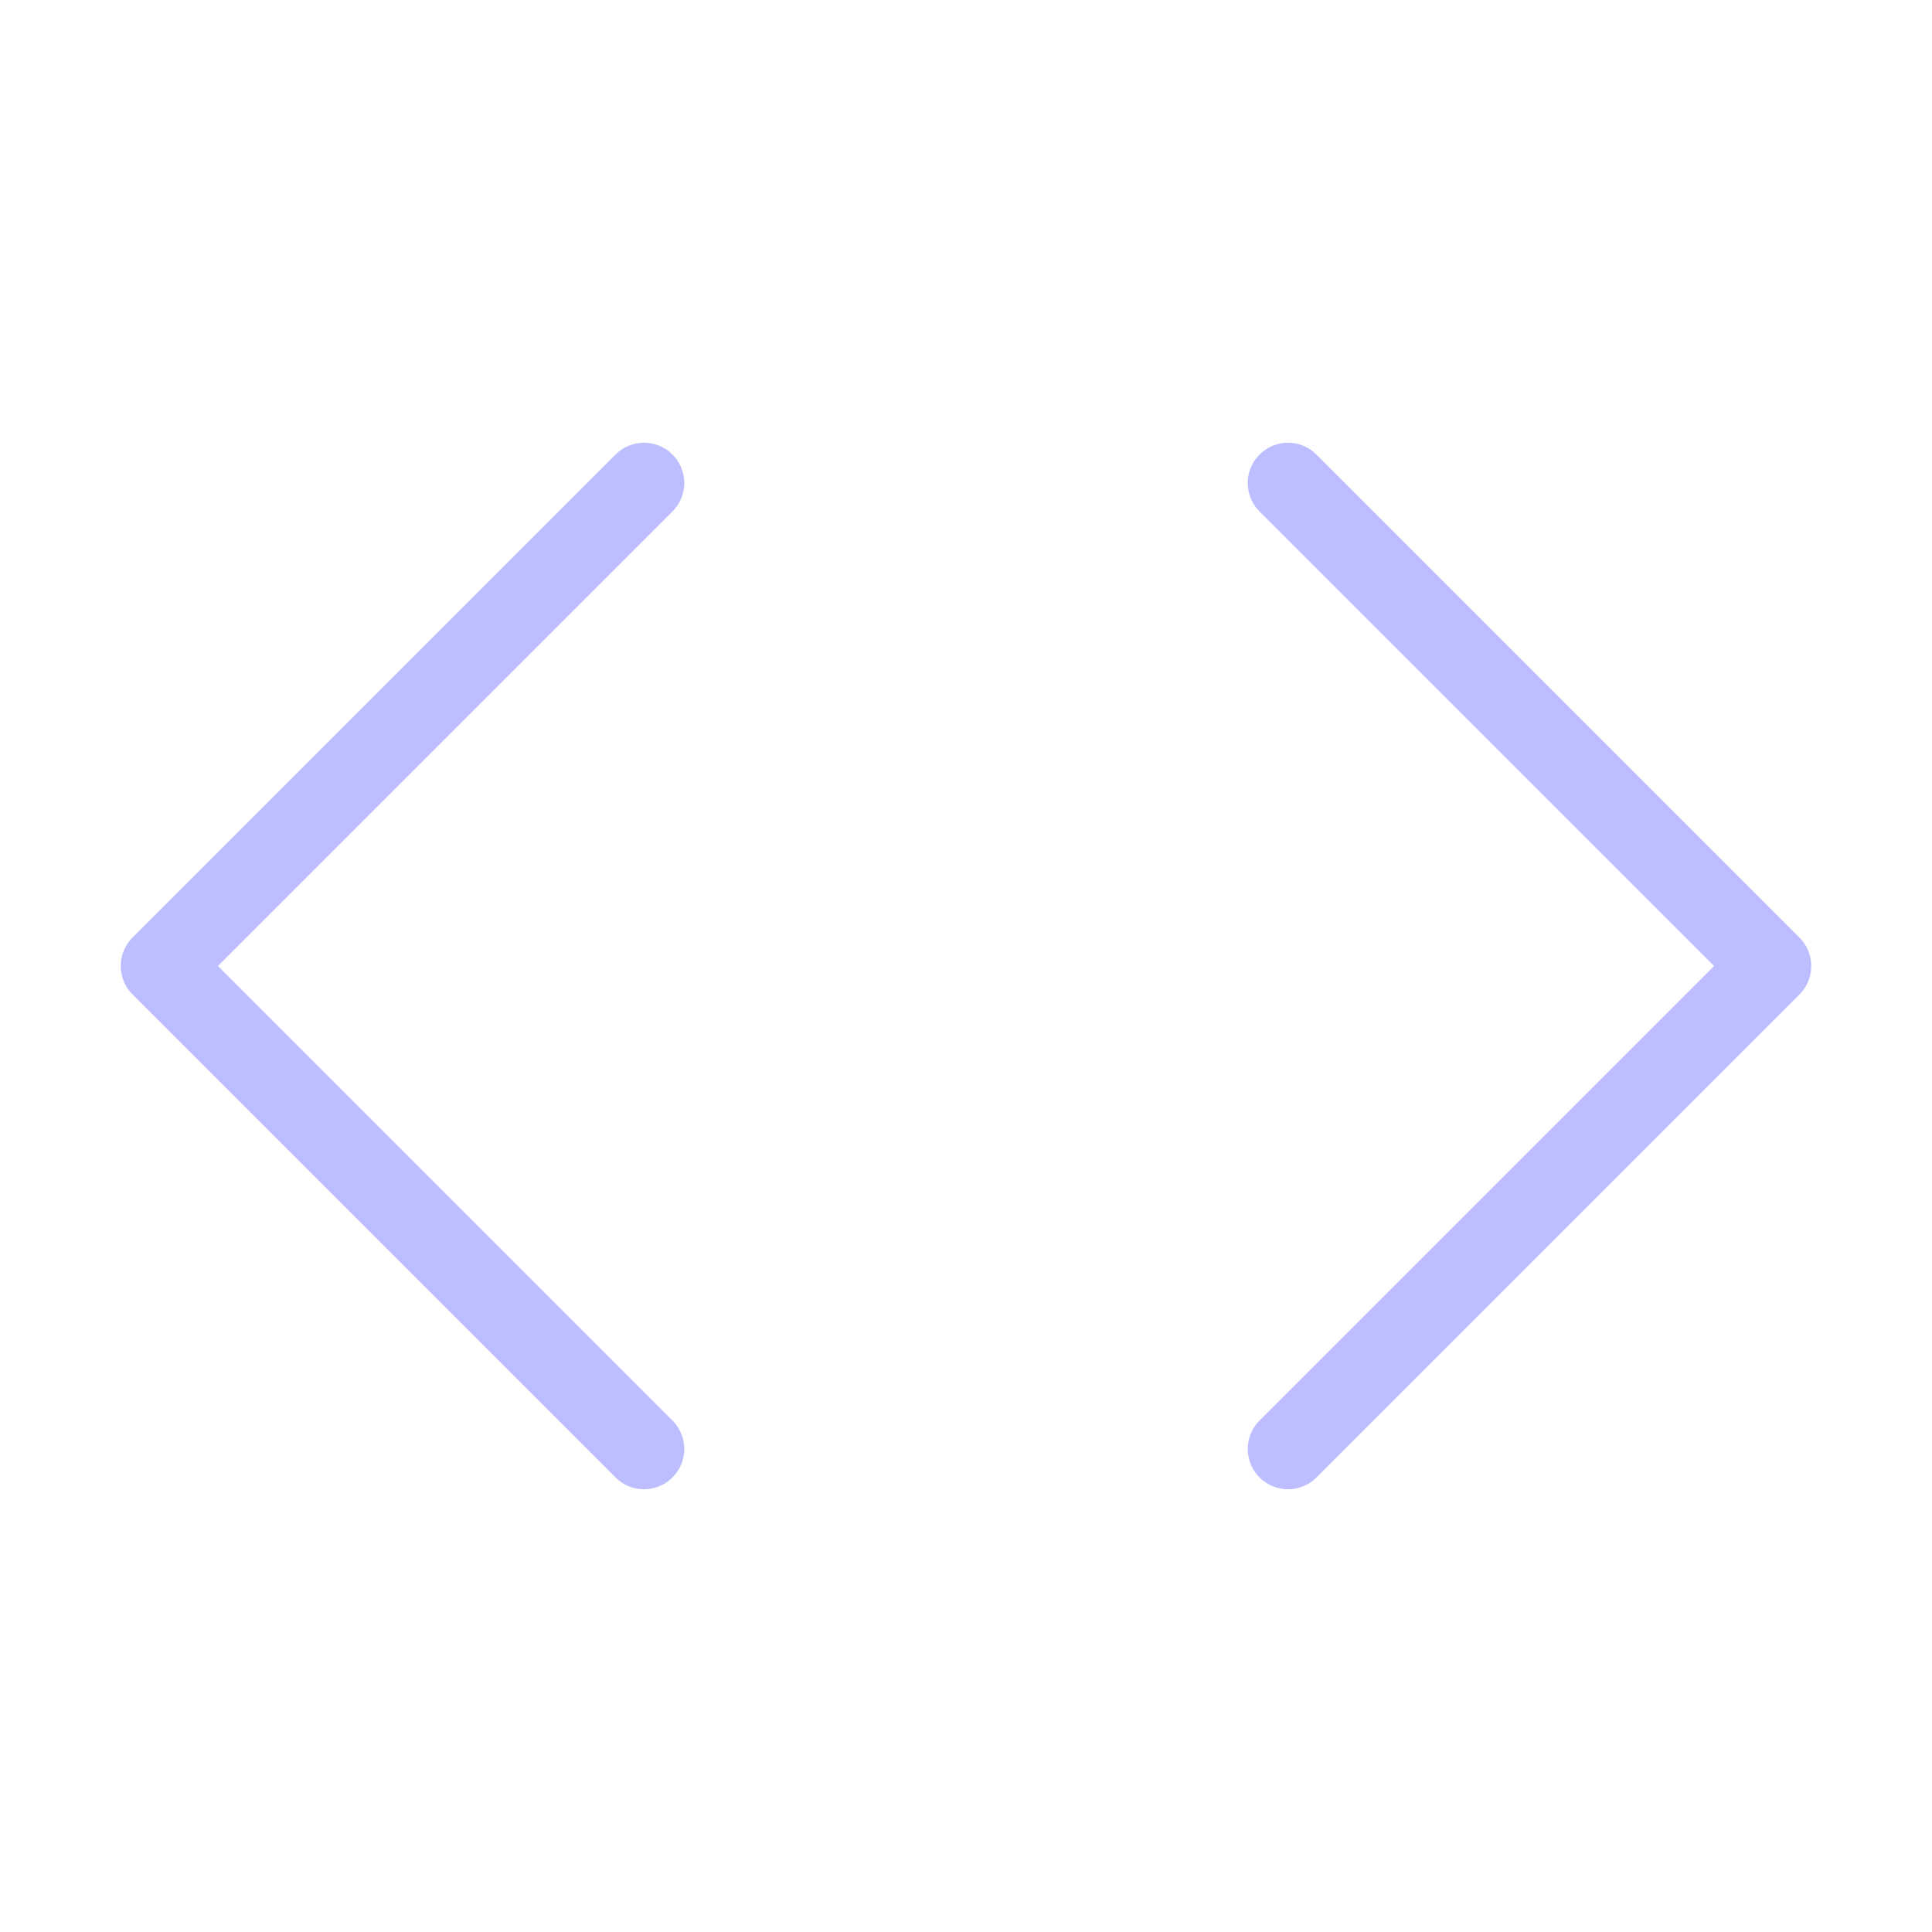
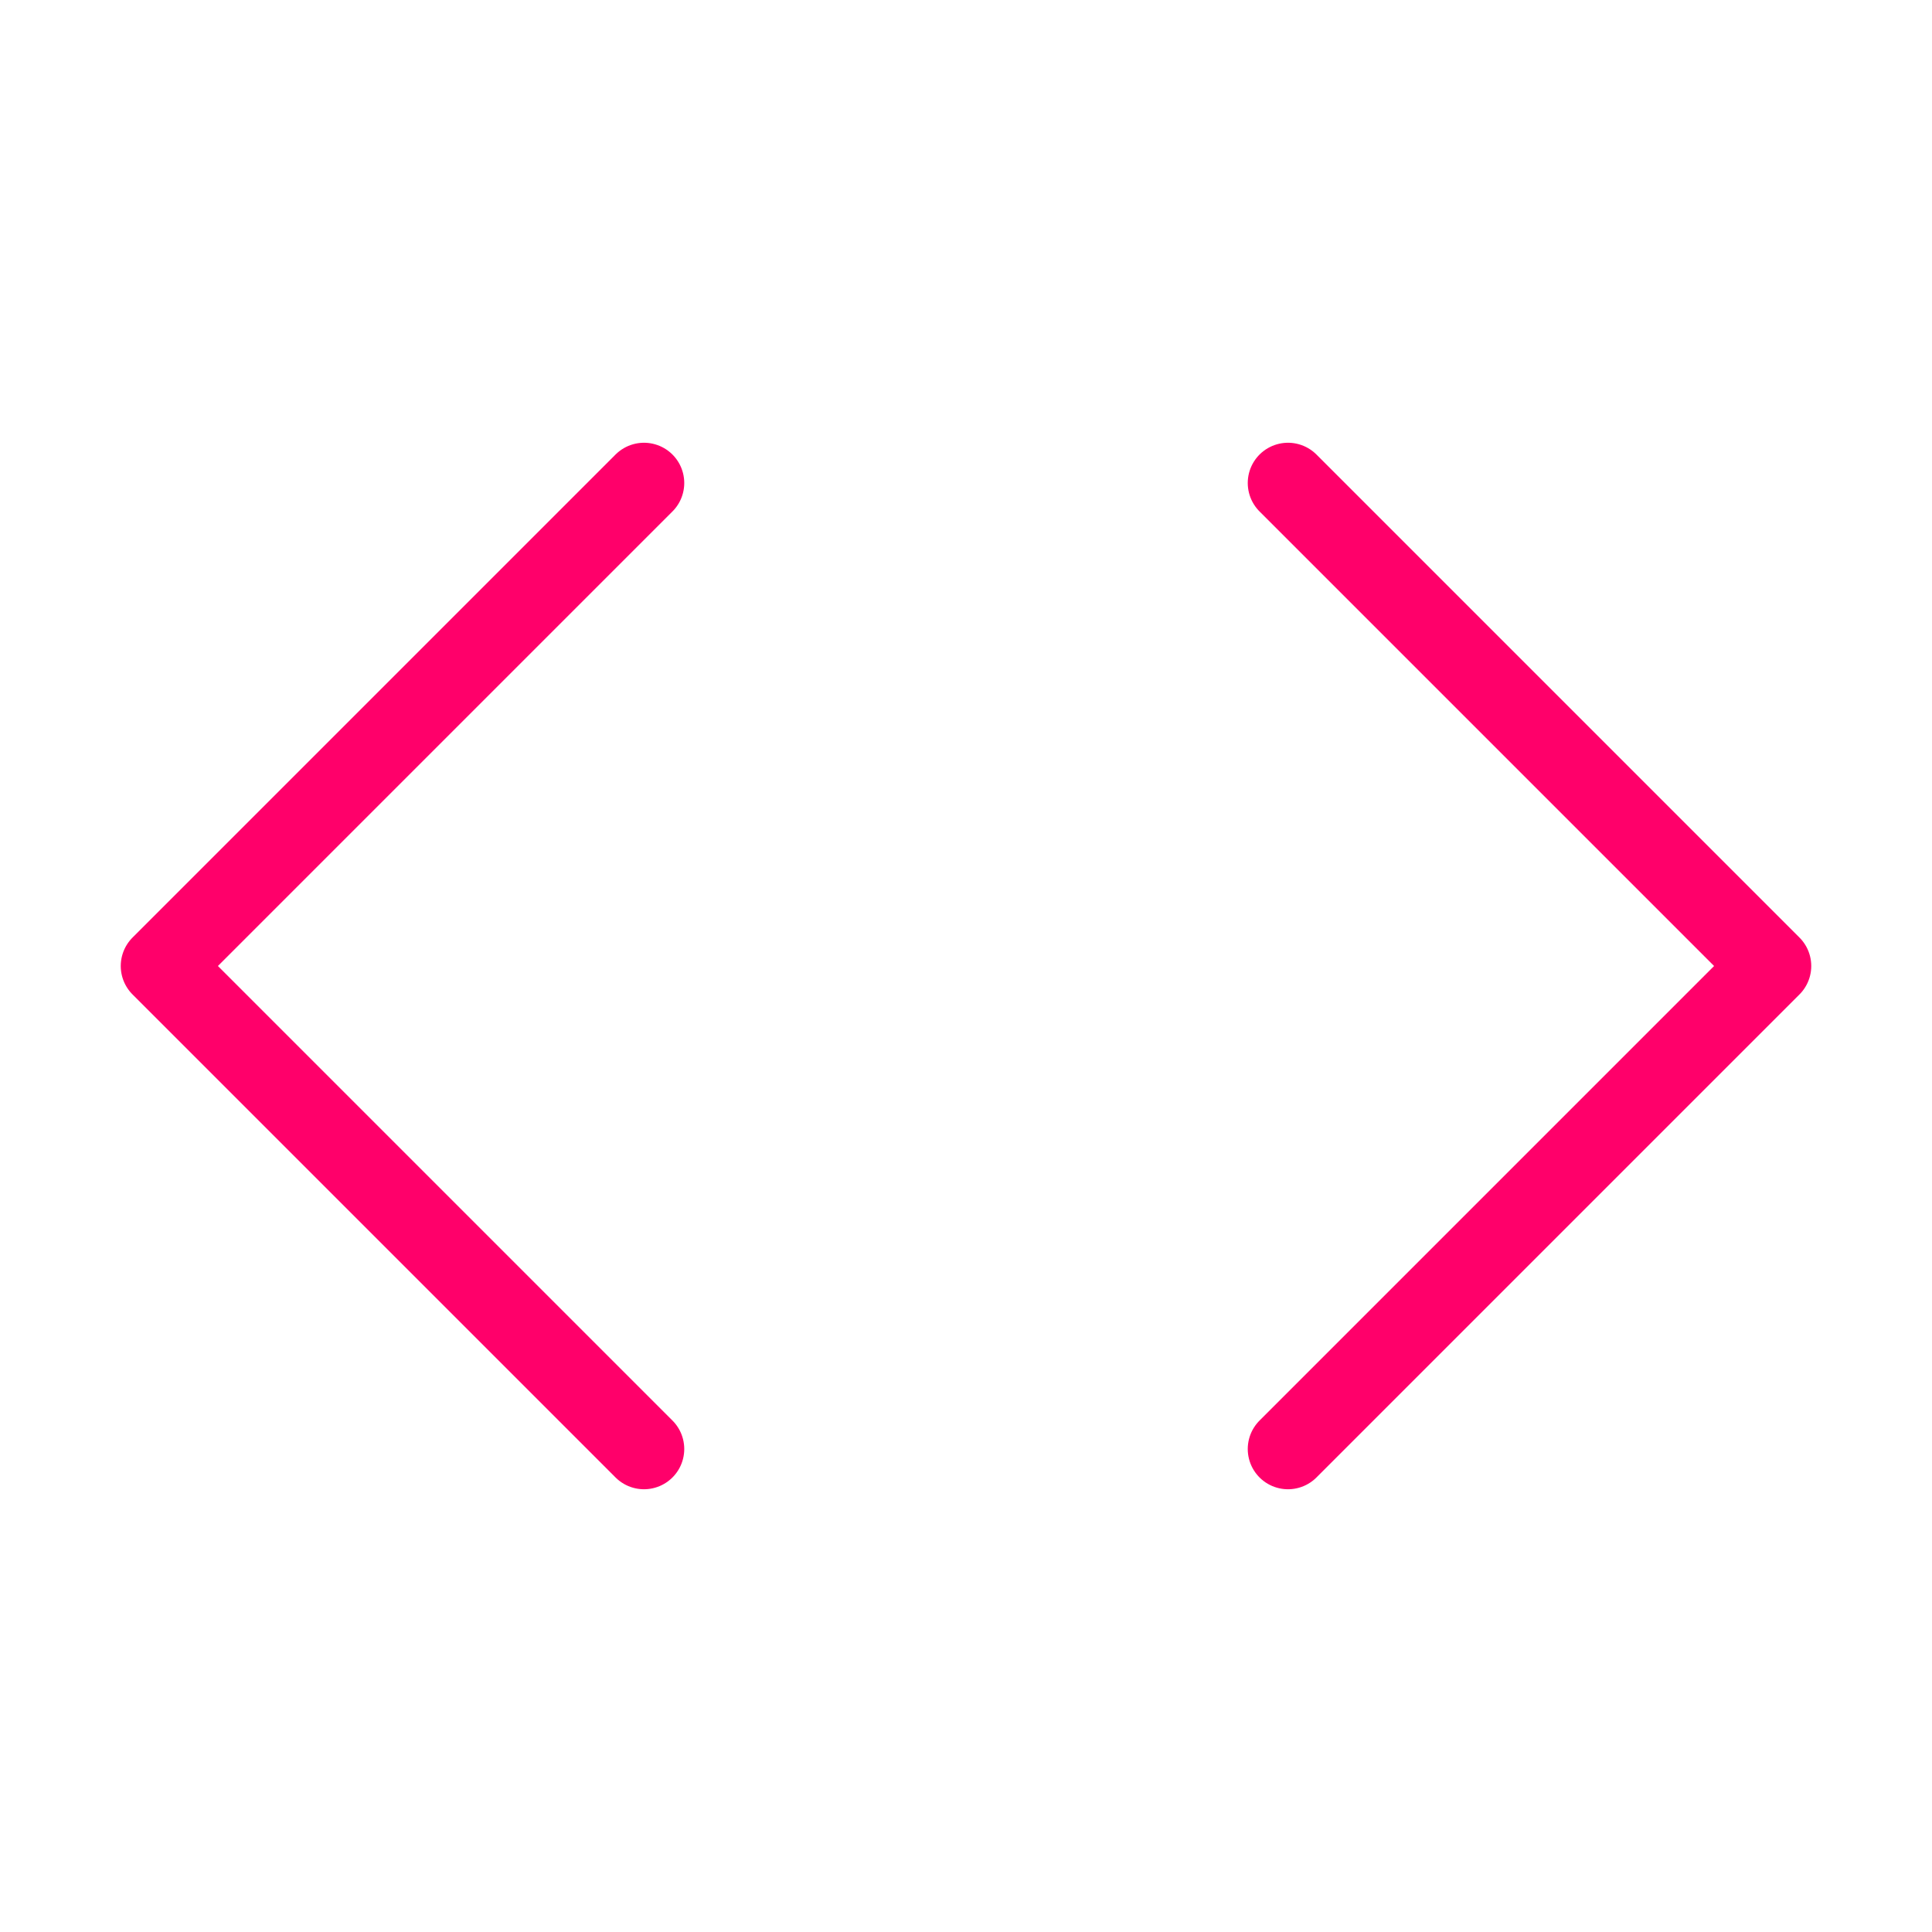
- <svg xmlns="http://www.w3.org/2000/svg" width="24" height="24" viewBox="0 0 24 24" fill="none" stroke="#bcbeff" stroke-width="1" stroke-linecap="round" stroke-linejoin="round" class="feather feather-code">
+ <svg xmlns="http://www.w3.org/2000/svg" width="24" height="24" viewBox="0 0 24 24" fill="none" stroke="#ff006a" stroke-width="1" stroke-linecap="round" stroke-linejoin="round" class="feather feather-code">
  <polyline points="16 18 22 12 16 6" />
  <polyline points="8 6 2 12 8 18" />
</svg>
